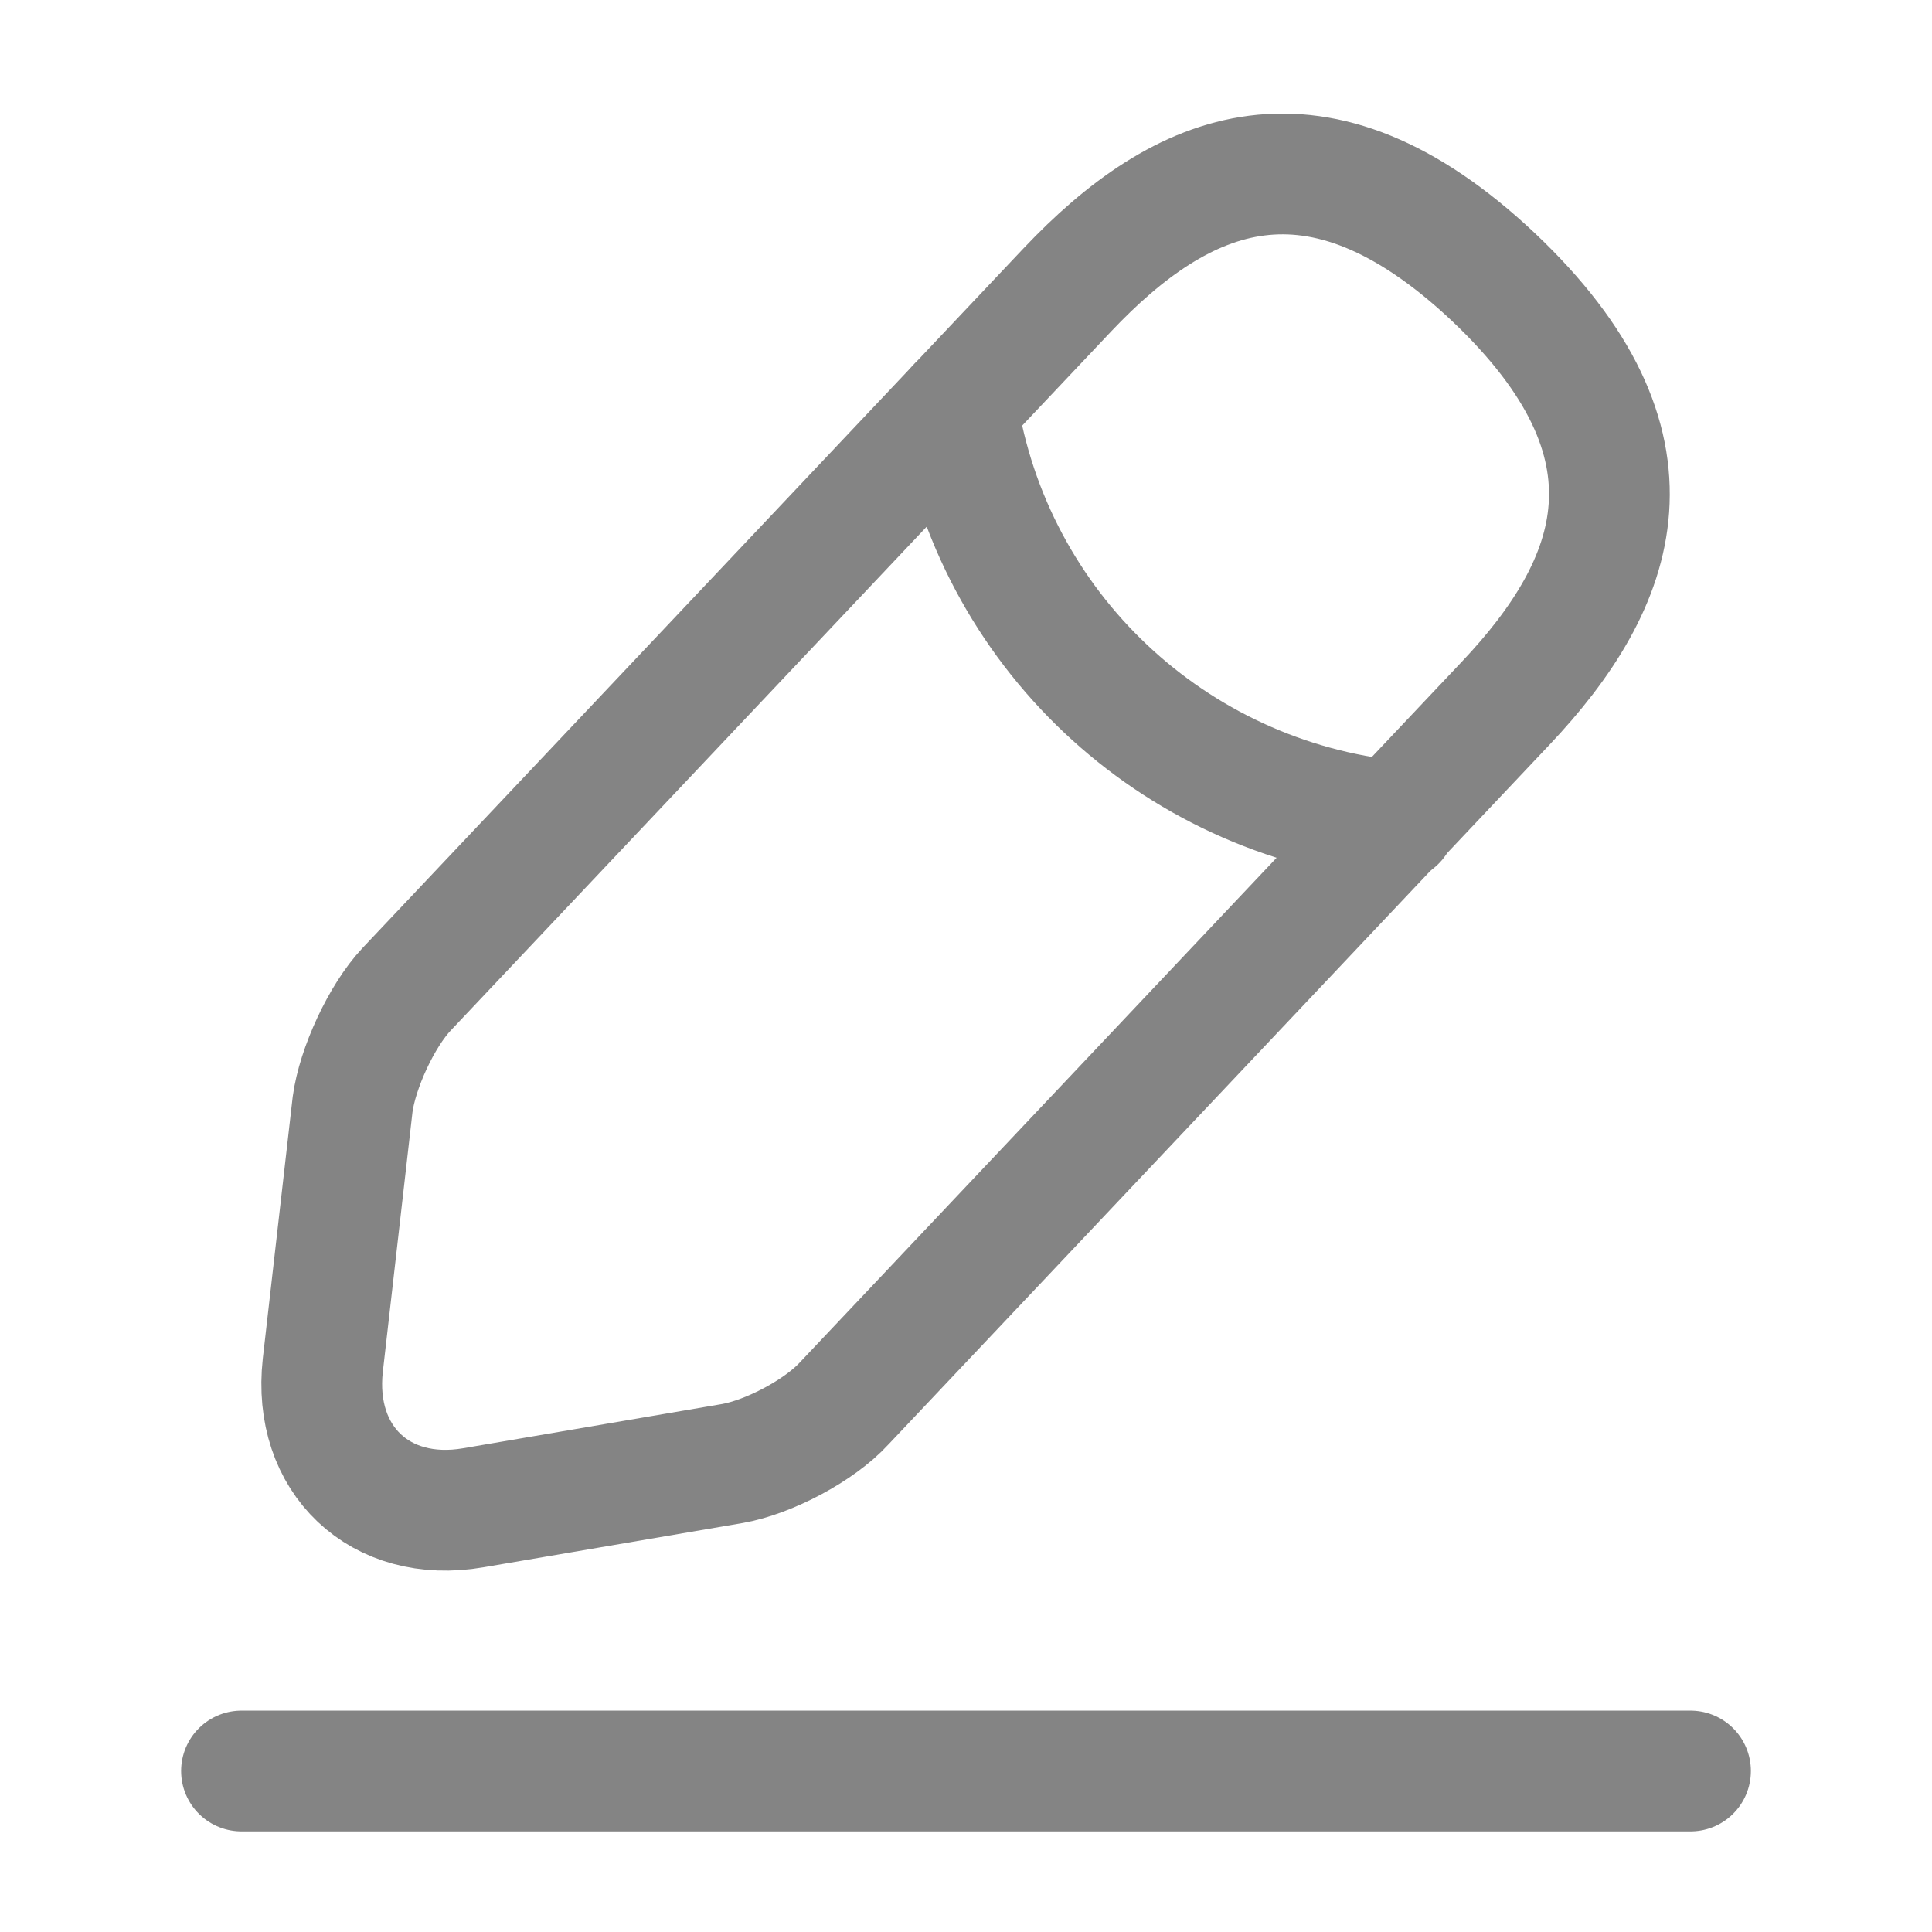
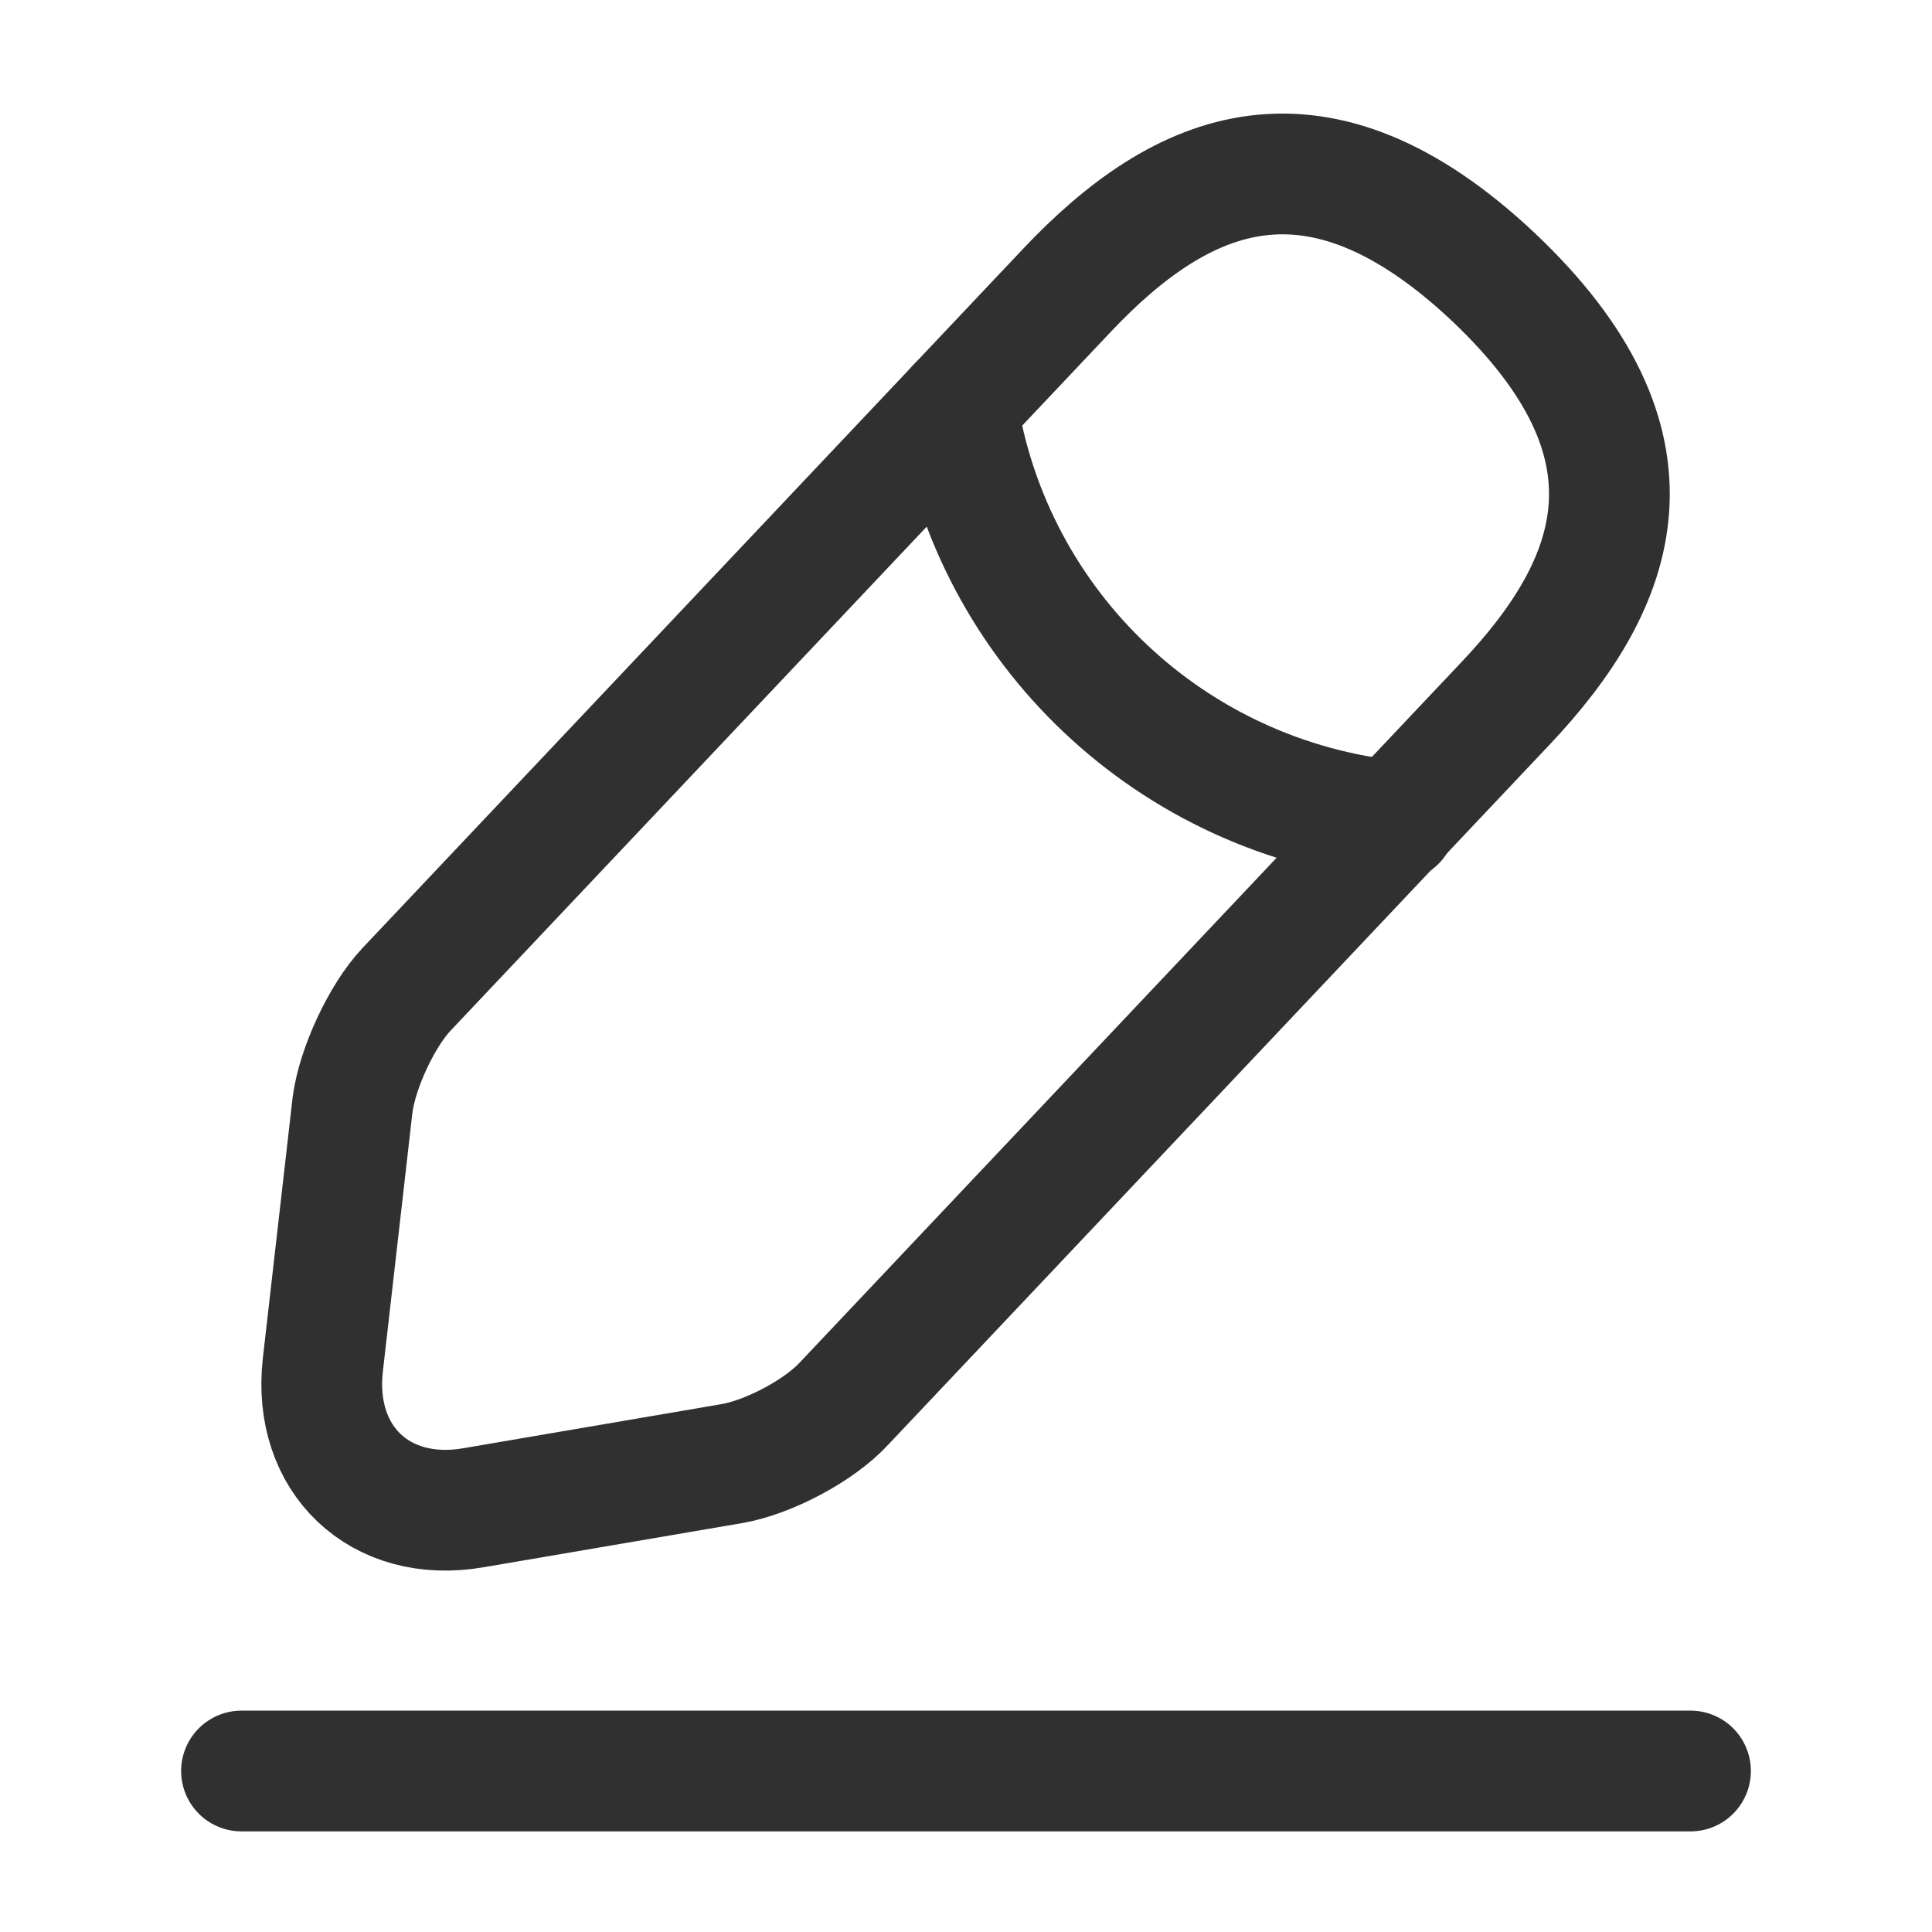
<svg xmlns="http://www.w3.org/2000/svg" width="800px" height="800px" viewBox="0 0 24 24" fill="none">
  <g id="SVGRepo_bgCarrier" stroke-width="0" />
  <g id="SVGRepo_tracerCarrier" stroke-linecap="round" stroke-linejoin="round" />
  <g id="SVGRepo_iconCarrier">
-     <path d="M13.26 3.6L5.05 12.29C4.74 12.62 4.44 13.27 4.38 13.72L4.01 16.96C3.88 18.13 4.72 18.93 5.88 18.73L9.1 18.18C9.55 18.1 10.18 17.77 10.49 17.43L18.7 8.74C20.12 7.24 20.76 5.53 18.55 3.44C16.35 1.37 14.68 2.1 13.26 3.6Z" stroke="#848484" stroke-width="1.5" stroke-miterlimit="10" stroke-linecap="round" stroke-linejoin="round" />
-     <path d="M11.89 5.05C12.32 7.81 14.56 9.92 17.34 10.2" stroke="#848484" stroke-width="1.5" stroke-miterlimit="10" stroke-linecap="round" stroke-linejoin="round" />
-     <path d="M3 22H21" stroke="#848484" stroke-width="1.5" stroke-miterlimit="10" stroke-linecap="round" stroke-linejoin="round" />
+     <path d="M13.26 3.6L5.05 12.29C4.74 12.62 4.44 13.27 4.38 13.72L4.01 16.96C3.88 18.13 4.72 18.93 5.88 18.73L9.1 18.18C9.55 18.1 10.18 17.77 10.49 17.43L18.7 8.74C20.12 7.24 20.76 5.53 18.55 3.44C16.35 1.37 14.68 2.1 13.26 3.6Z" stroke="#303030" stroke-width="1.5" stroke-miterlimit="10" stroke-linecap="round" stroke-linejoin="round" />
+     <path d="M11.89 5.05C12.32 7.81 14.56 9.92 17.34 10.2" stroke="#303030" stroke-width="1.5" stroke-miterlimit="10" stroke-linecap="round" stroke-linejoin="round" />
+     <path d="M3 22H21" stroke="#303030" stroke-width="1.5" stroke-miterlimit="10" stroke-linecap="round" stroke-linejoin="round" />
  </g>
</svg>
